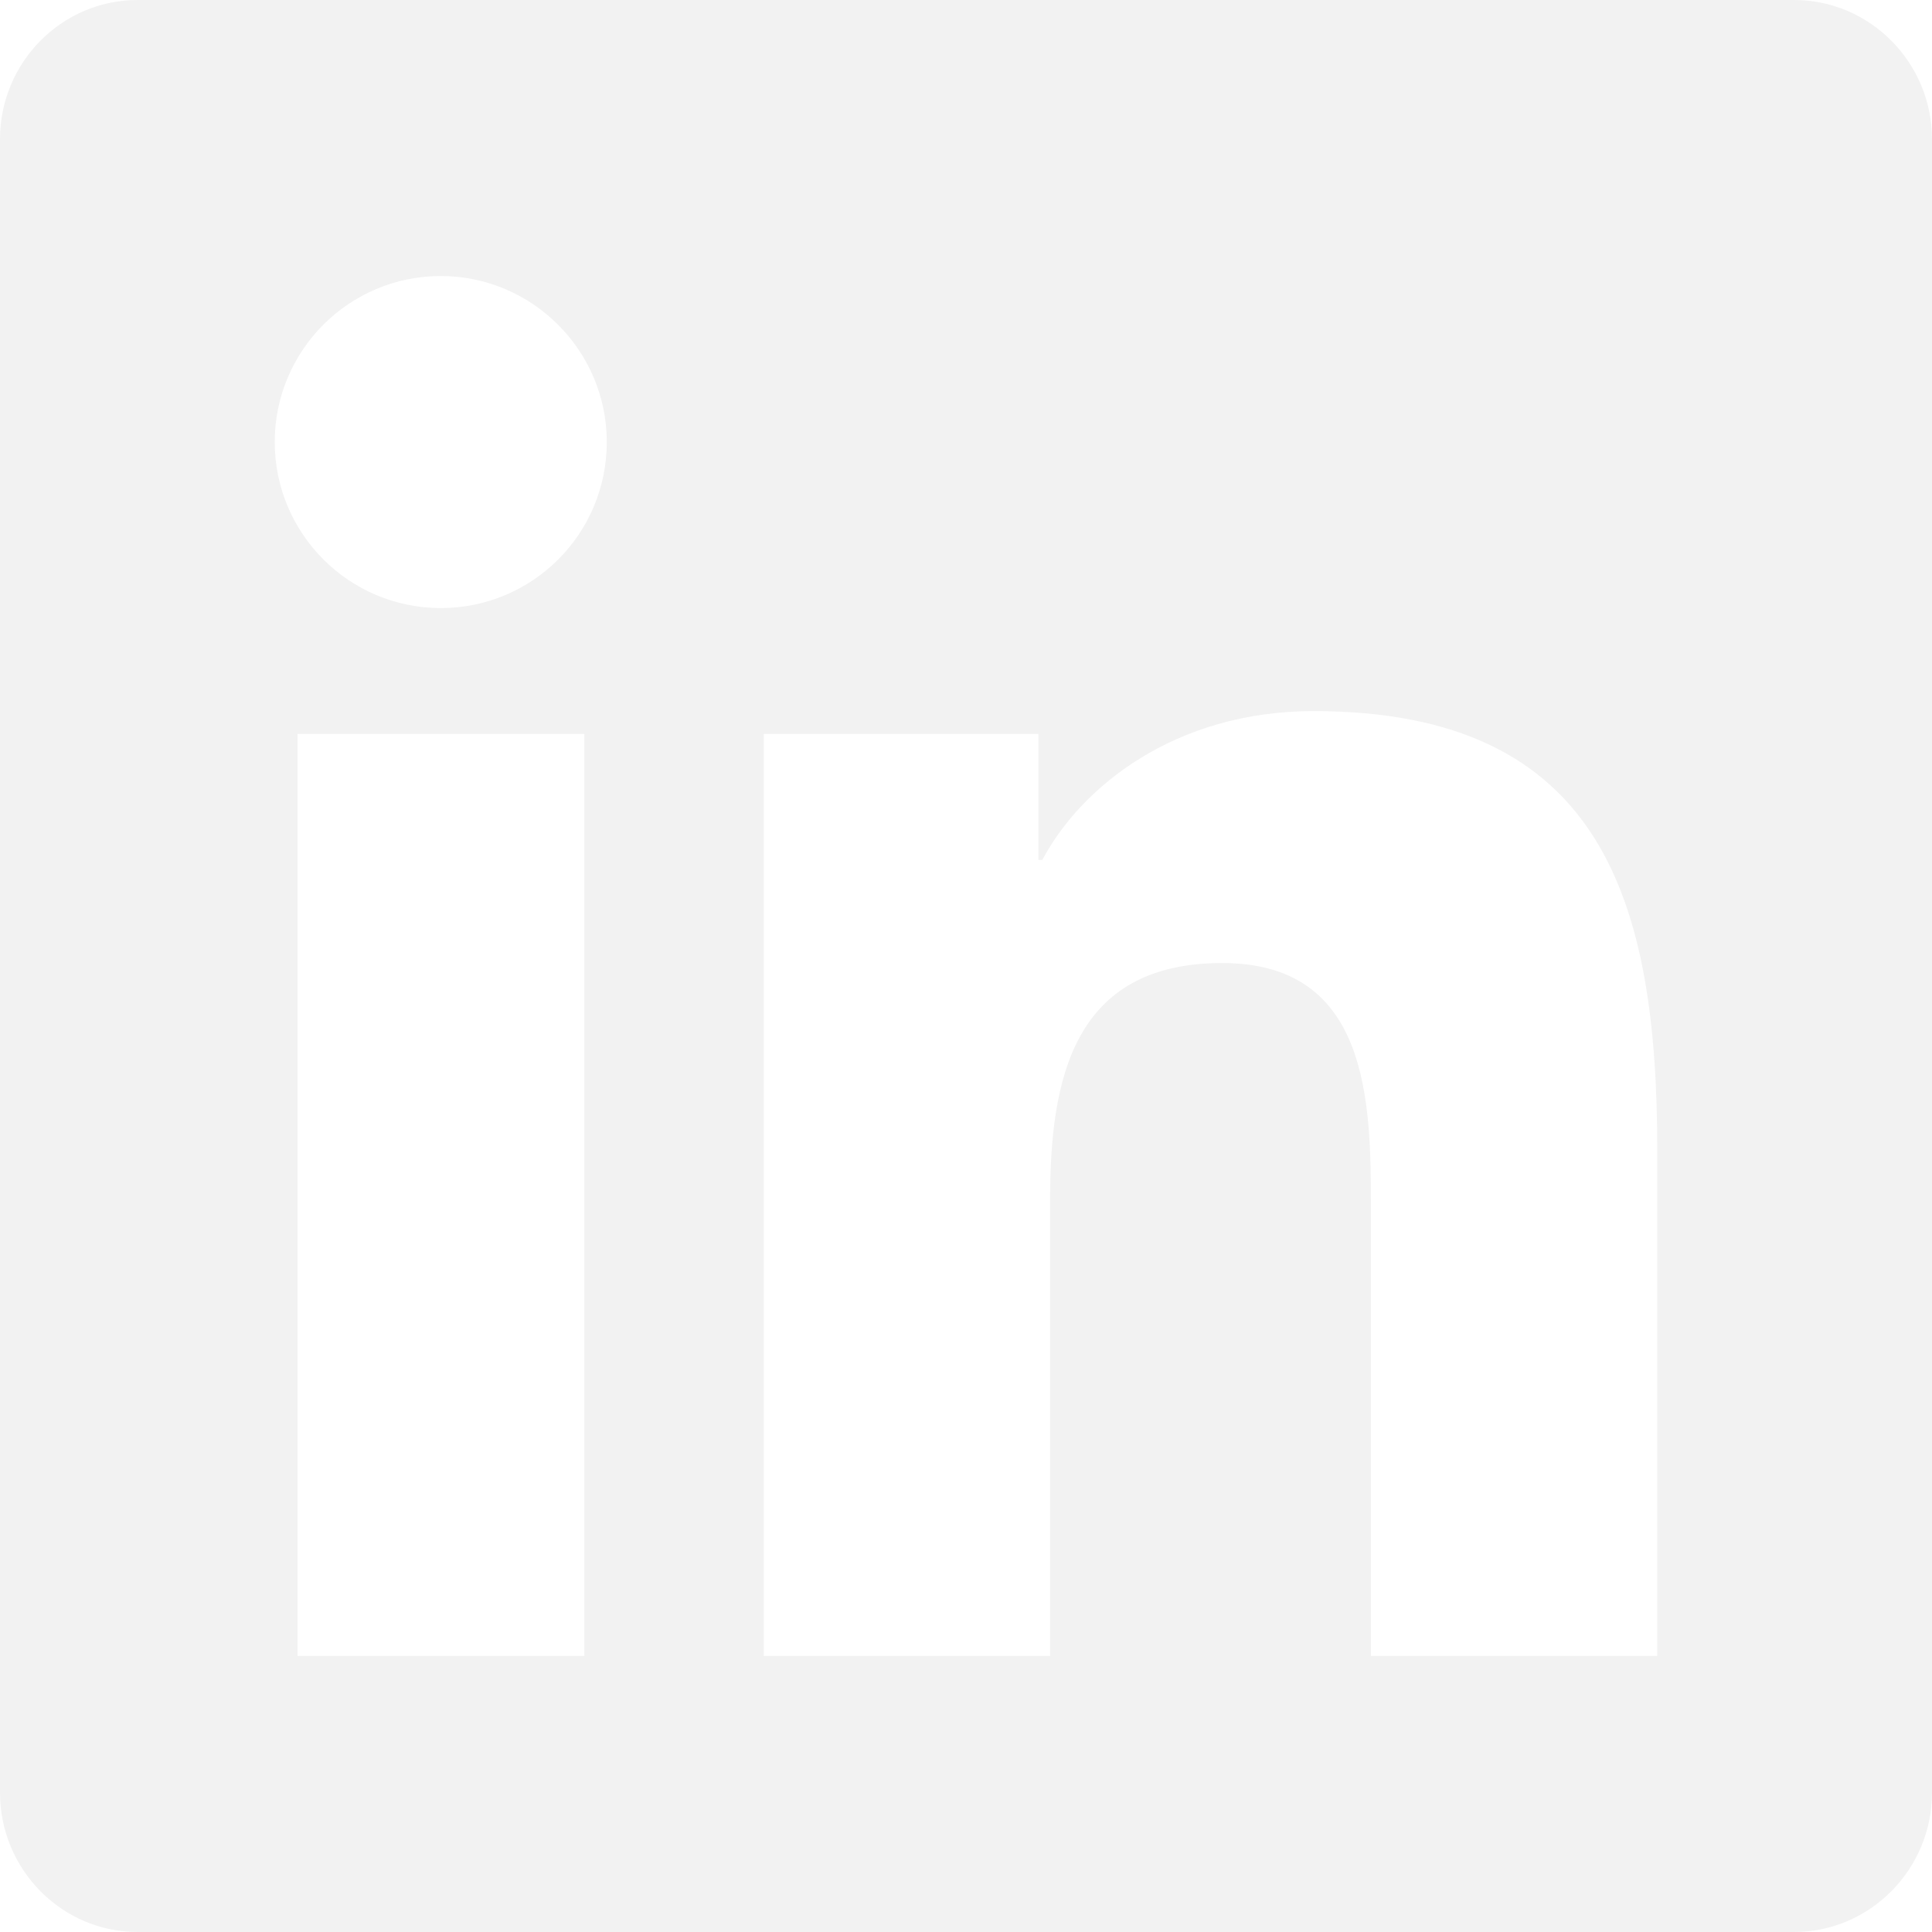
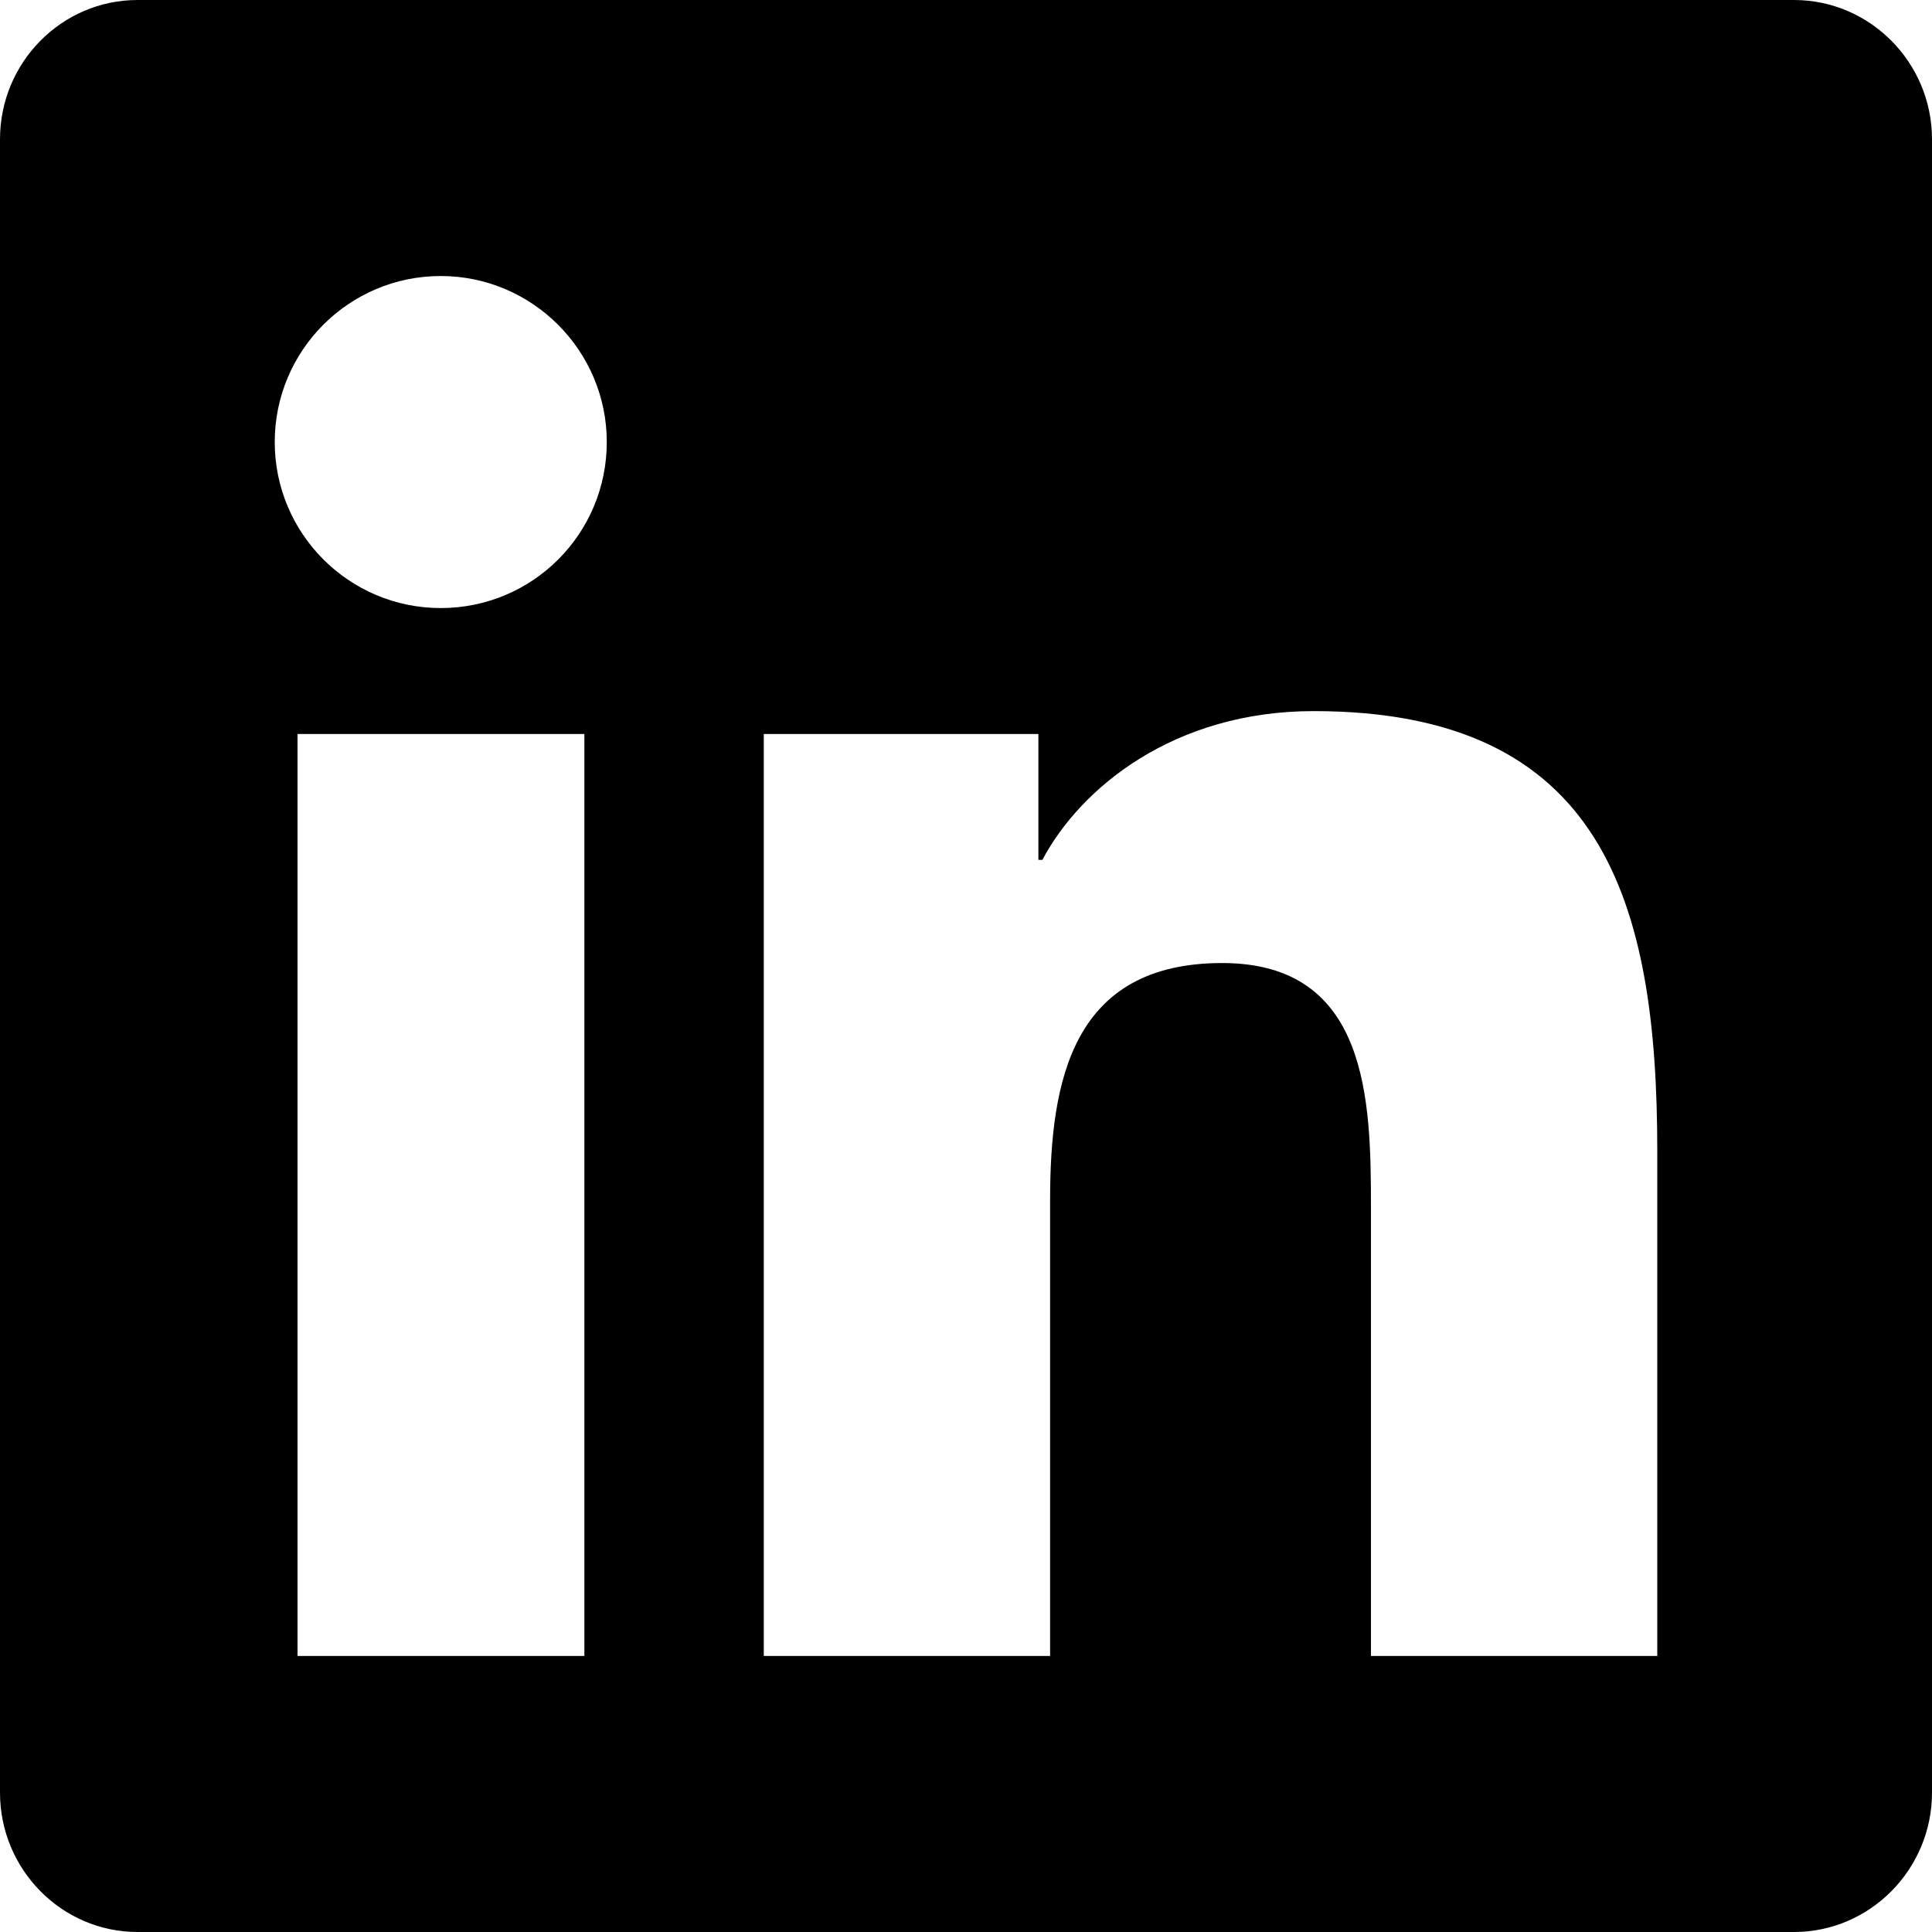
<svg xmlns="http://www.w3.org/2000/svg" width="15" height="15" viewBox="0 0 15 15" fill="none">
-   <path d="M13.929 0H1.068C0.479 0 0 0.485 0 1.081V13.918C0 14.514 0.479 15 1.068 15H13.929C14.518 15 15 14.514 15 13.918V1.081C15 0.485 14.518 0 13.929 0ZM4.533 12.857H2.31V5.699H4.537V12.857H4.533ZM3.422 4.721C2.709 4.721 2.133 4.142 2.133 3.432C2.133 2.722 2.709 2.143 3.422 2.143C4.132 2.143 4.711 2.722 4.711 3.432C4.711 4.145 4.135 4.721 3.422 4.721ZM12.867 12.857H10.644V9.375C10.644 8.545 10.627 7.477 9.489 7.477C8.33 7.477 8.153 8.381 8.153 9.315V12.857H5.93V5.699H8.062V6.676H8.093C8.391 6.114 9.117 5.521 10.199 5.521C12.449 5.521 12.867 7.004 12.867 8.933V12.857Z" fill="#F2F2F2" />
+   <path d="M13.929 0H1.068C0.479 0 0 0.485 0 1.081V13.918C0 14.514 0.479 15 1.068 15H13.929C14.518 15 15 14.514 15 13.918V1.081C15 0.485 14.518 0 13.929 0ZM4.533 12.857H2.31V5.699H4.537V12.857H4.533ZM3.422 4.721C2.709 4.721 2.133 4.142 2.133 3.432C2.133 2.722 2.709 2.143 3.422 2.143C4.132 2.143 4.711 2.722 4.711 3.432C4.711 4.145 4.135 4.721 3.422 4.721ZM12.867 12.857H10.644V9.375C10.644 8.545 10.627 7.477 9.489 7.477C8.33 7.477 8.153 8.381 8.153 9.315V12.857H5.93V5.699H8.062V6.676H8.093C8.391 6.114 9.117 5.521 10.199 5.521C12.449 5.521 12.867 7.004 12.867 8.933V12.857Z" fill="currentColor" />
</svg>
